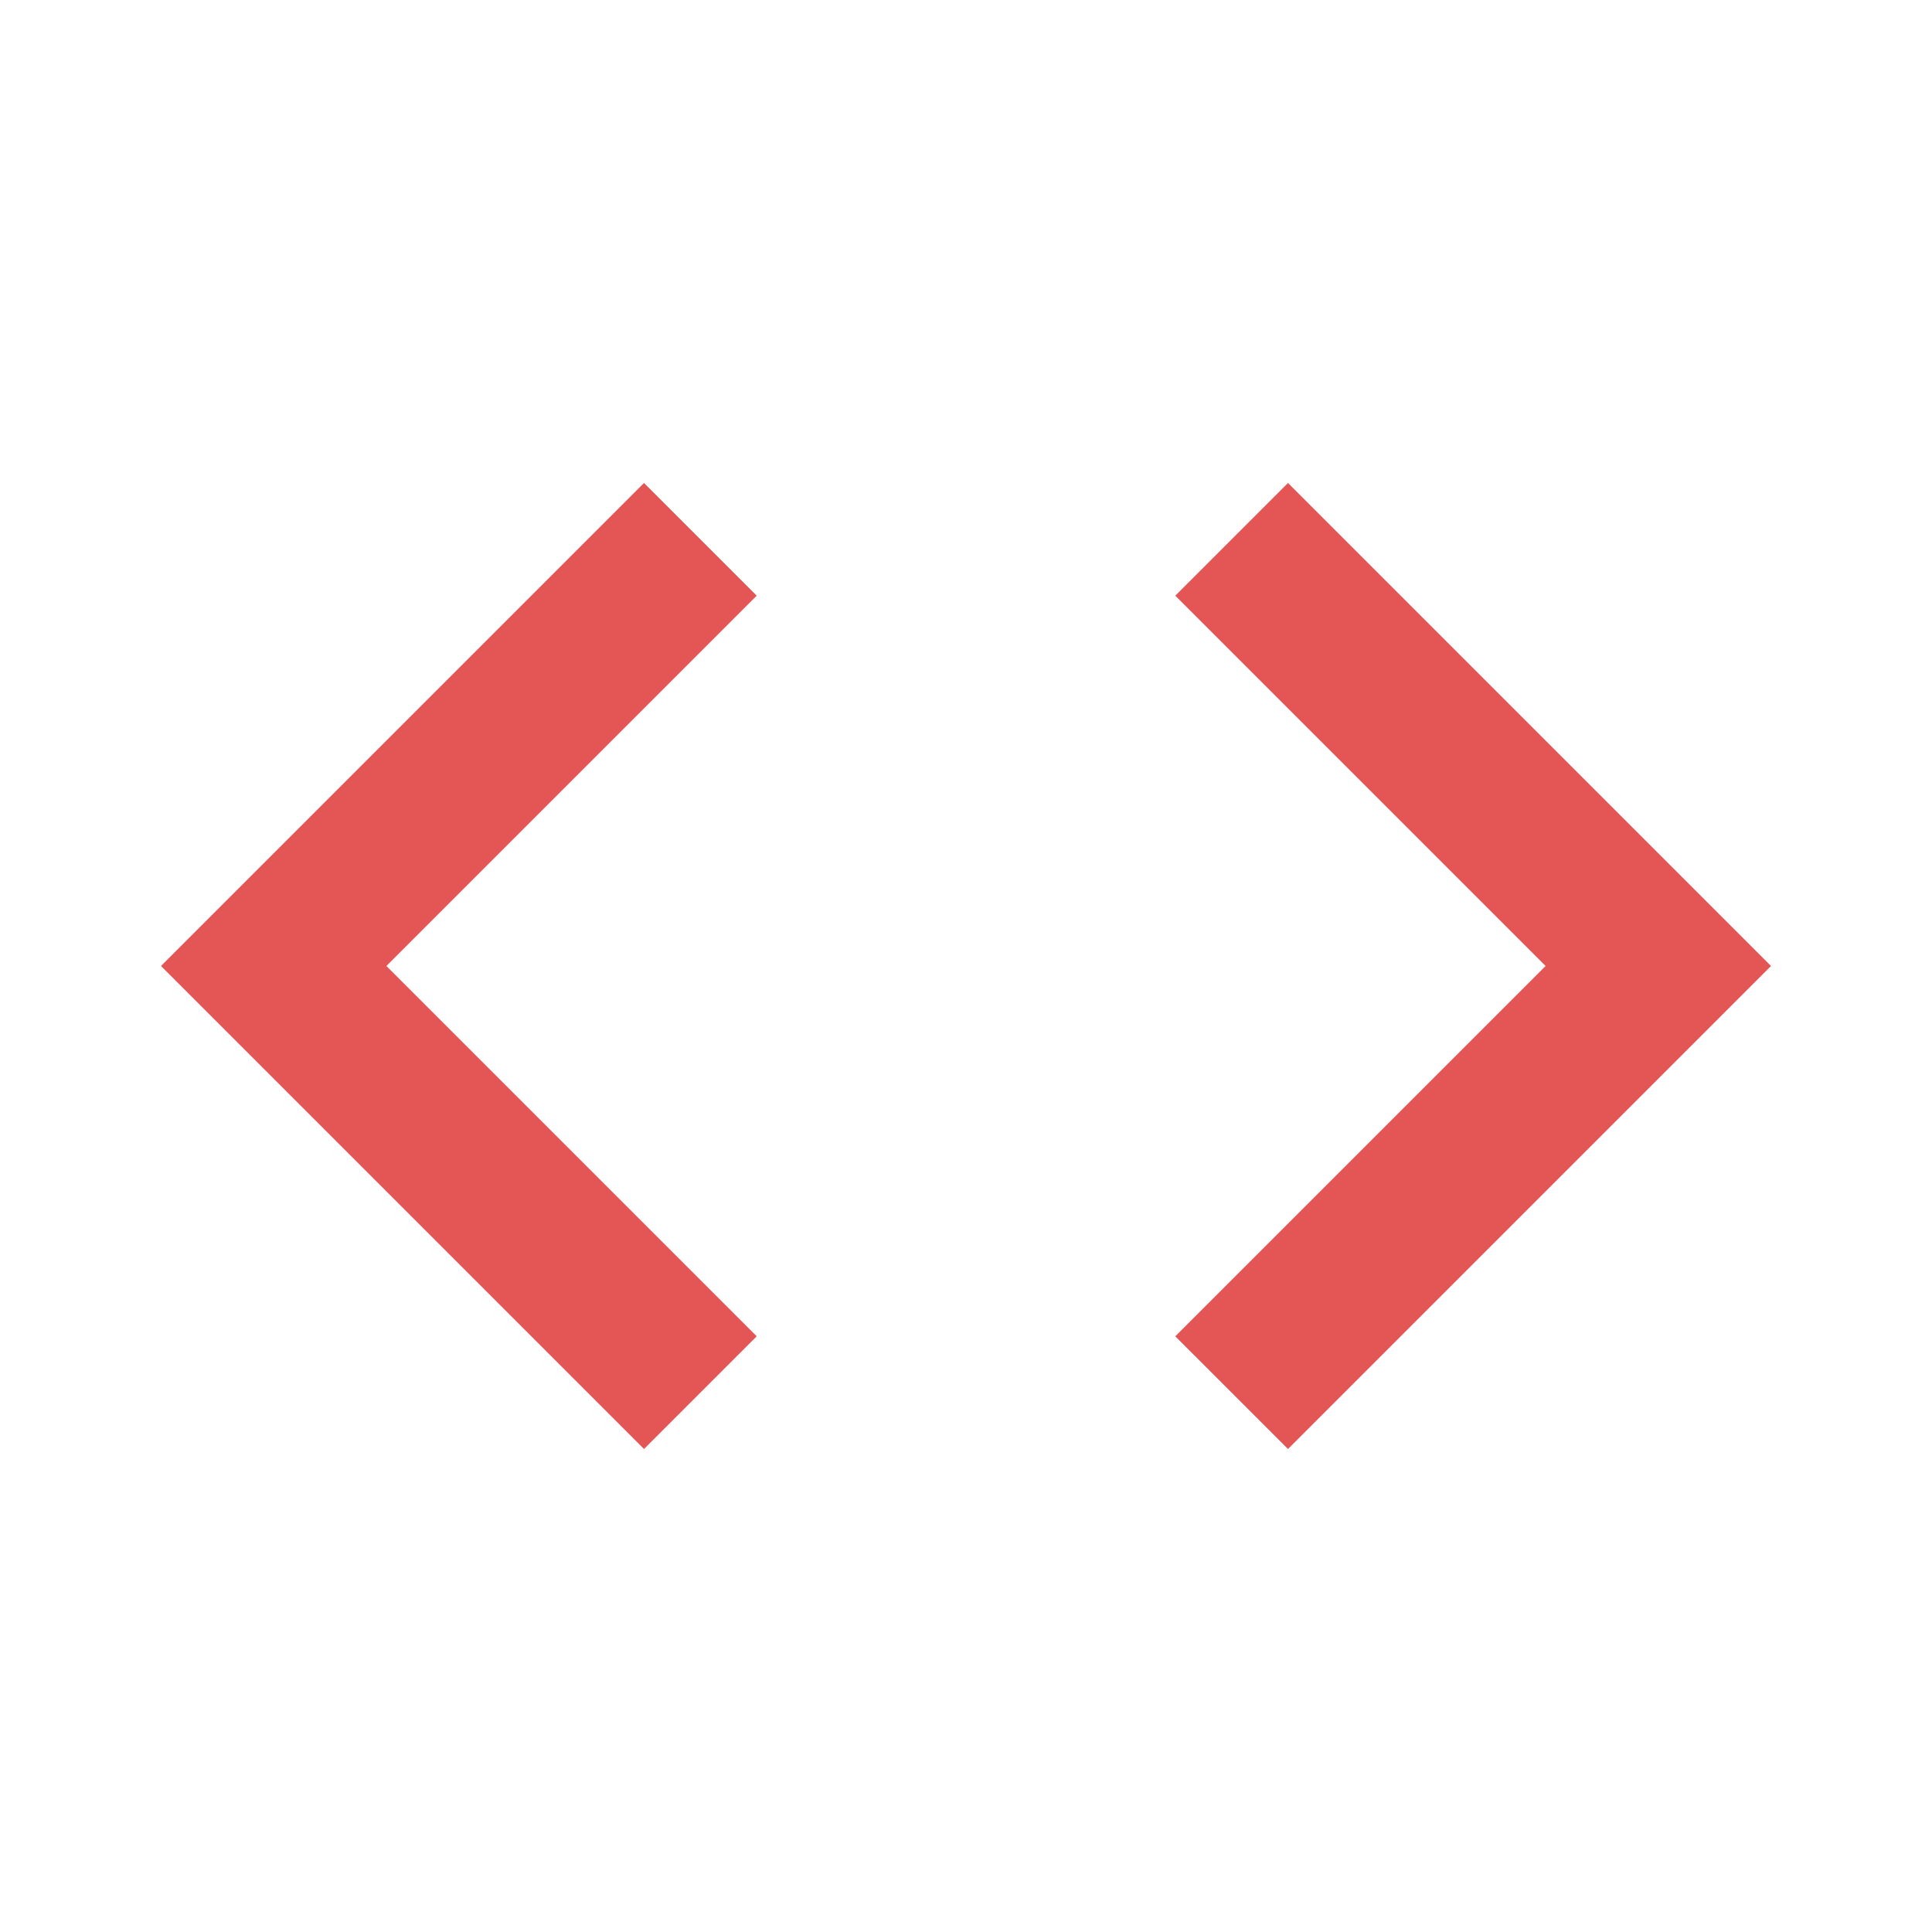
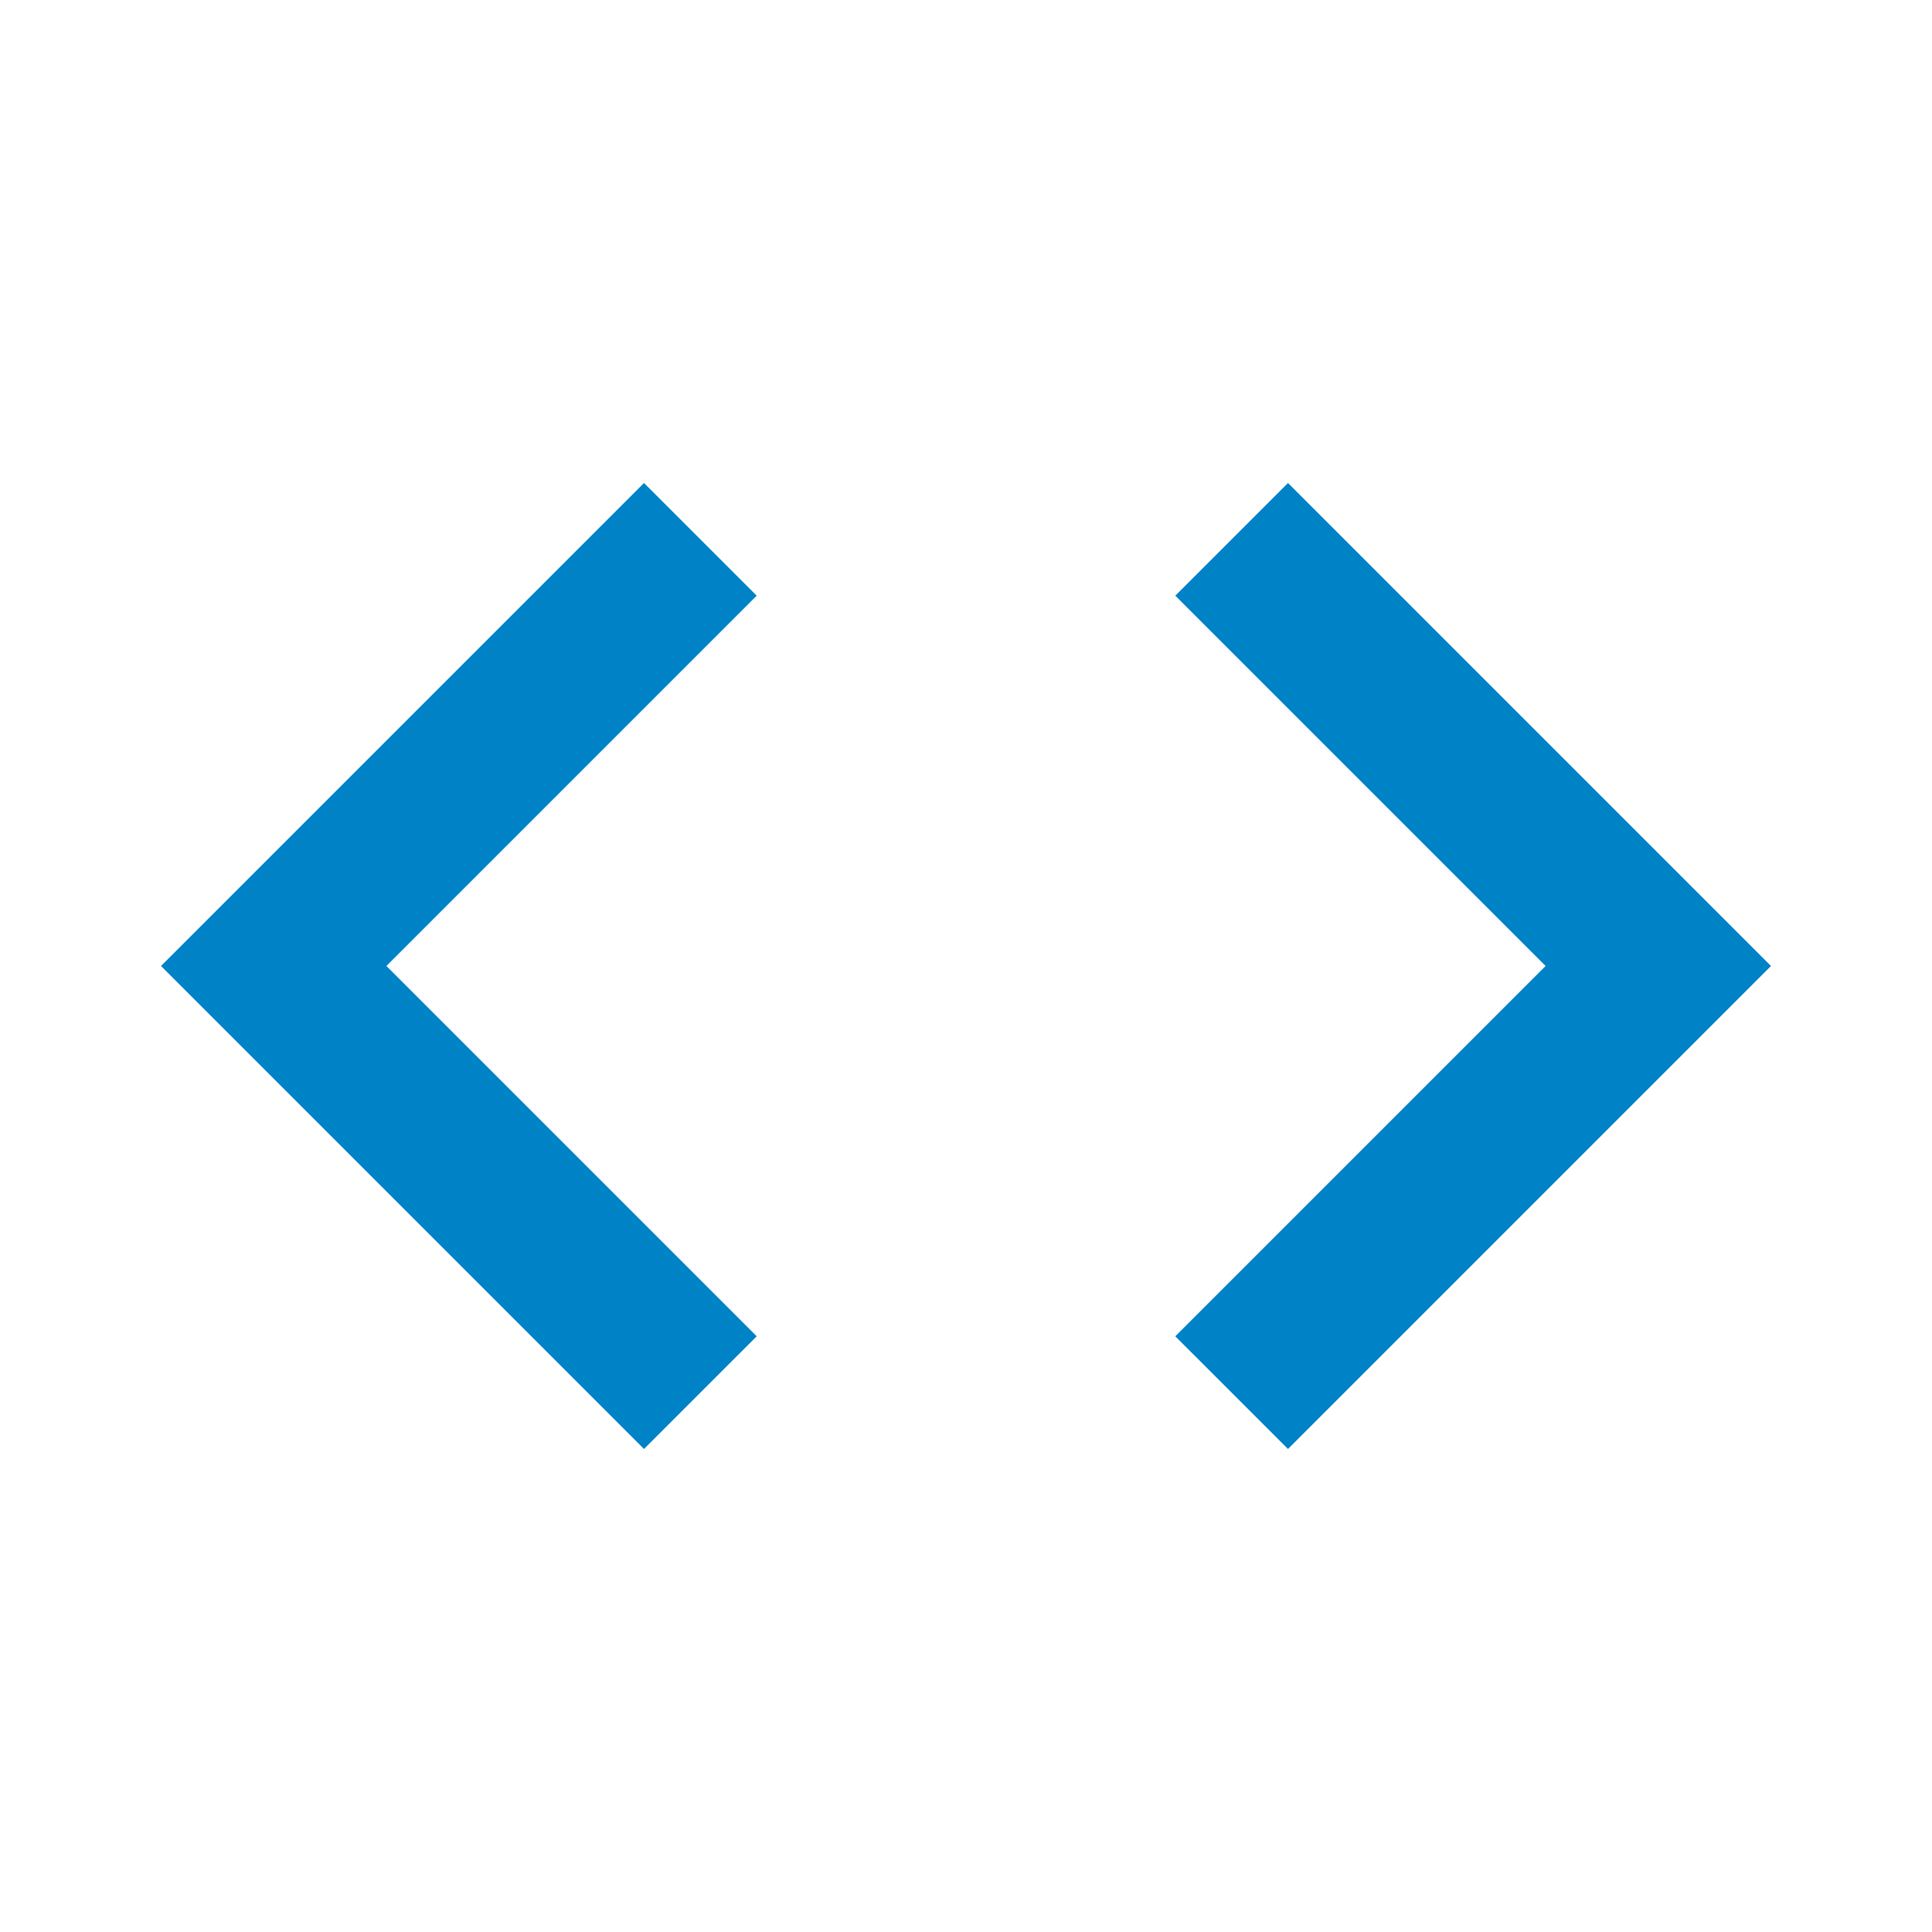
<svg xmlns="http://www.w3.org/2000/svg" fill="#000000" height="48" viewBox="0 0 24 24" width="48" id="svg2" version="1.1">
  <defs id="defs10" />
  <path d="M0 0h24v24H0V0z" fill="none" id="path4" />
-   <path d="M9.4 16.6L4.8 12l4.6-4.6L8 6l-6 6 6 6 1.4-1.4zm5.2 0l4.6-4.6-4.6-4.6L16 6l6 6-6 6-1.4-1.4z" id="path6" style="fill:#e45555;fill-opacity:1" />
+   <path d="M9.4 16.6L4.8 12l4.6-4.6L8 6l-6 6 6 6 1.4-1.4zm5.2 0l4.6-4.6-4.6-4.6L16 6l6 6-6 6-1.4-1.4z" id="path6" style="fill:#0082c6;fill-opacity:1" />
</svg>
